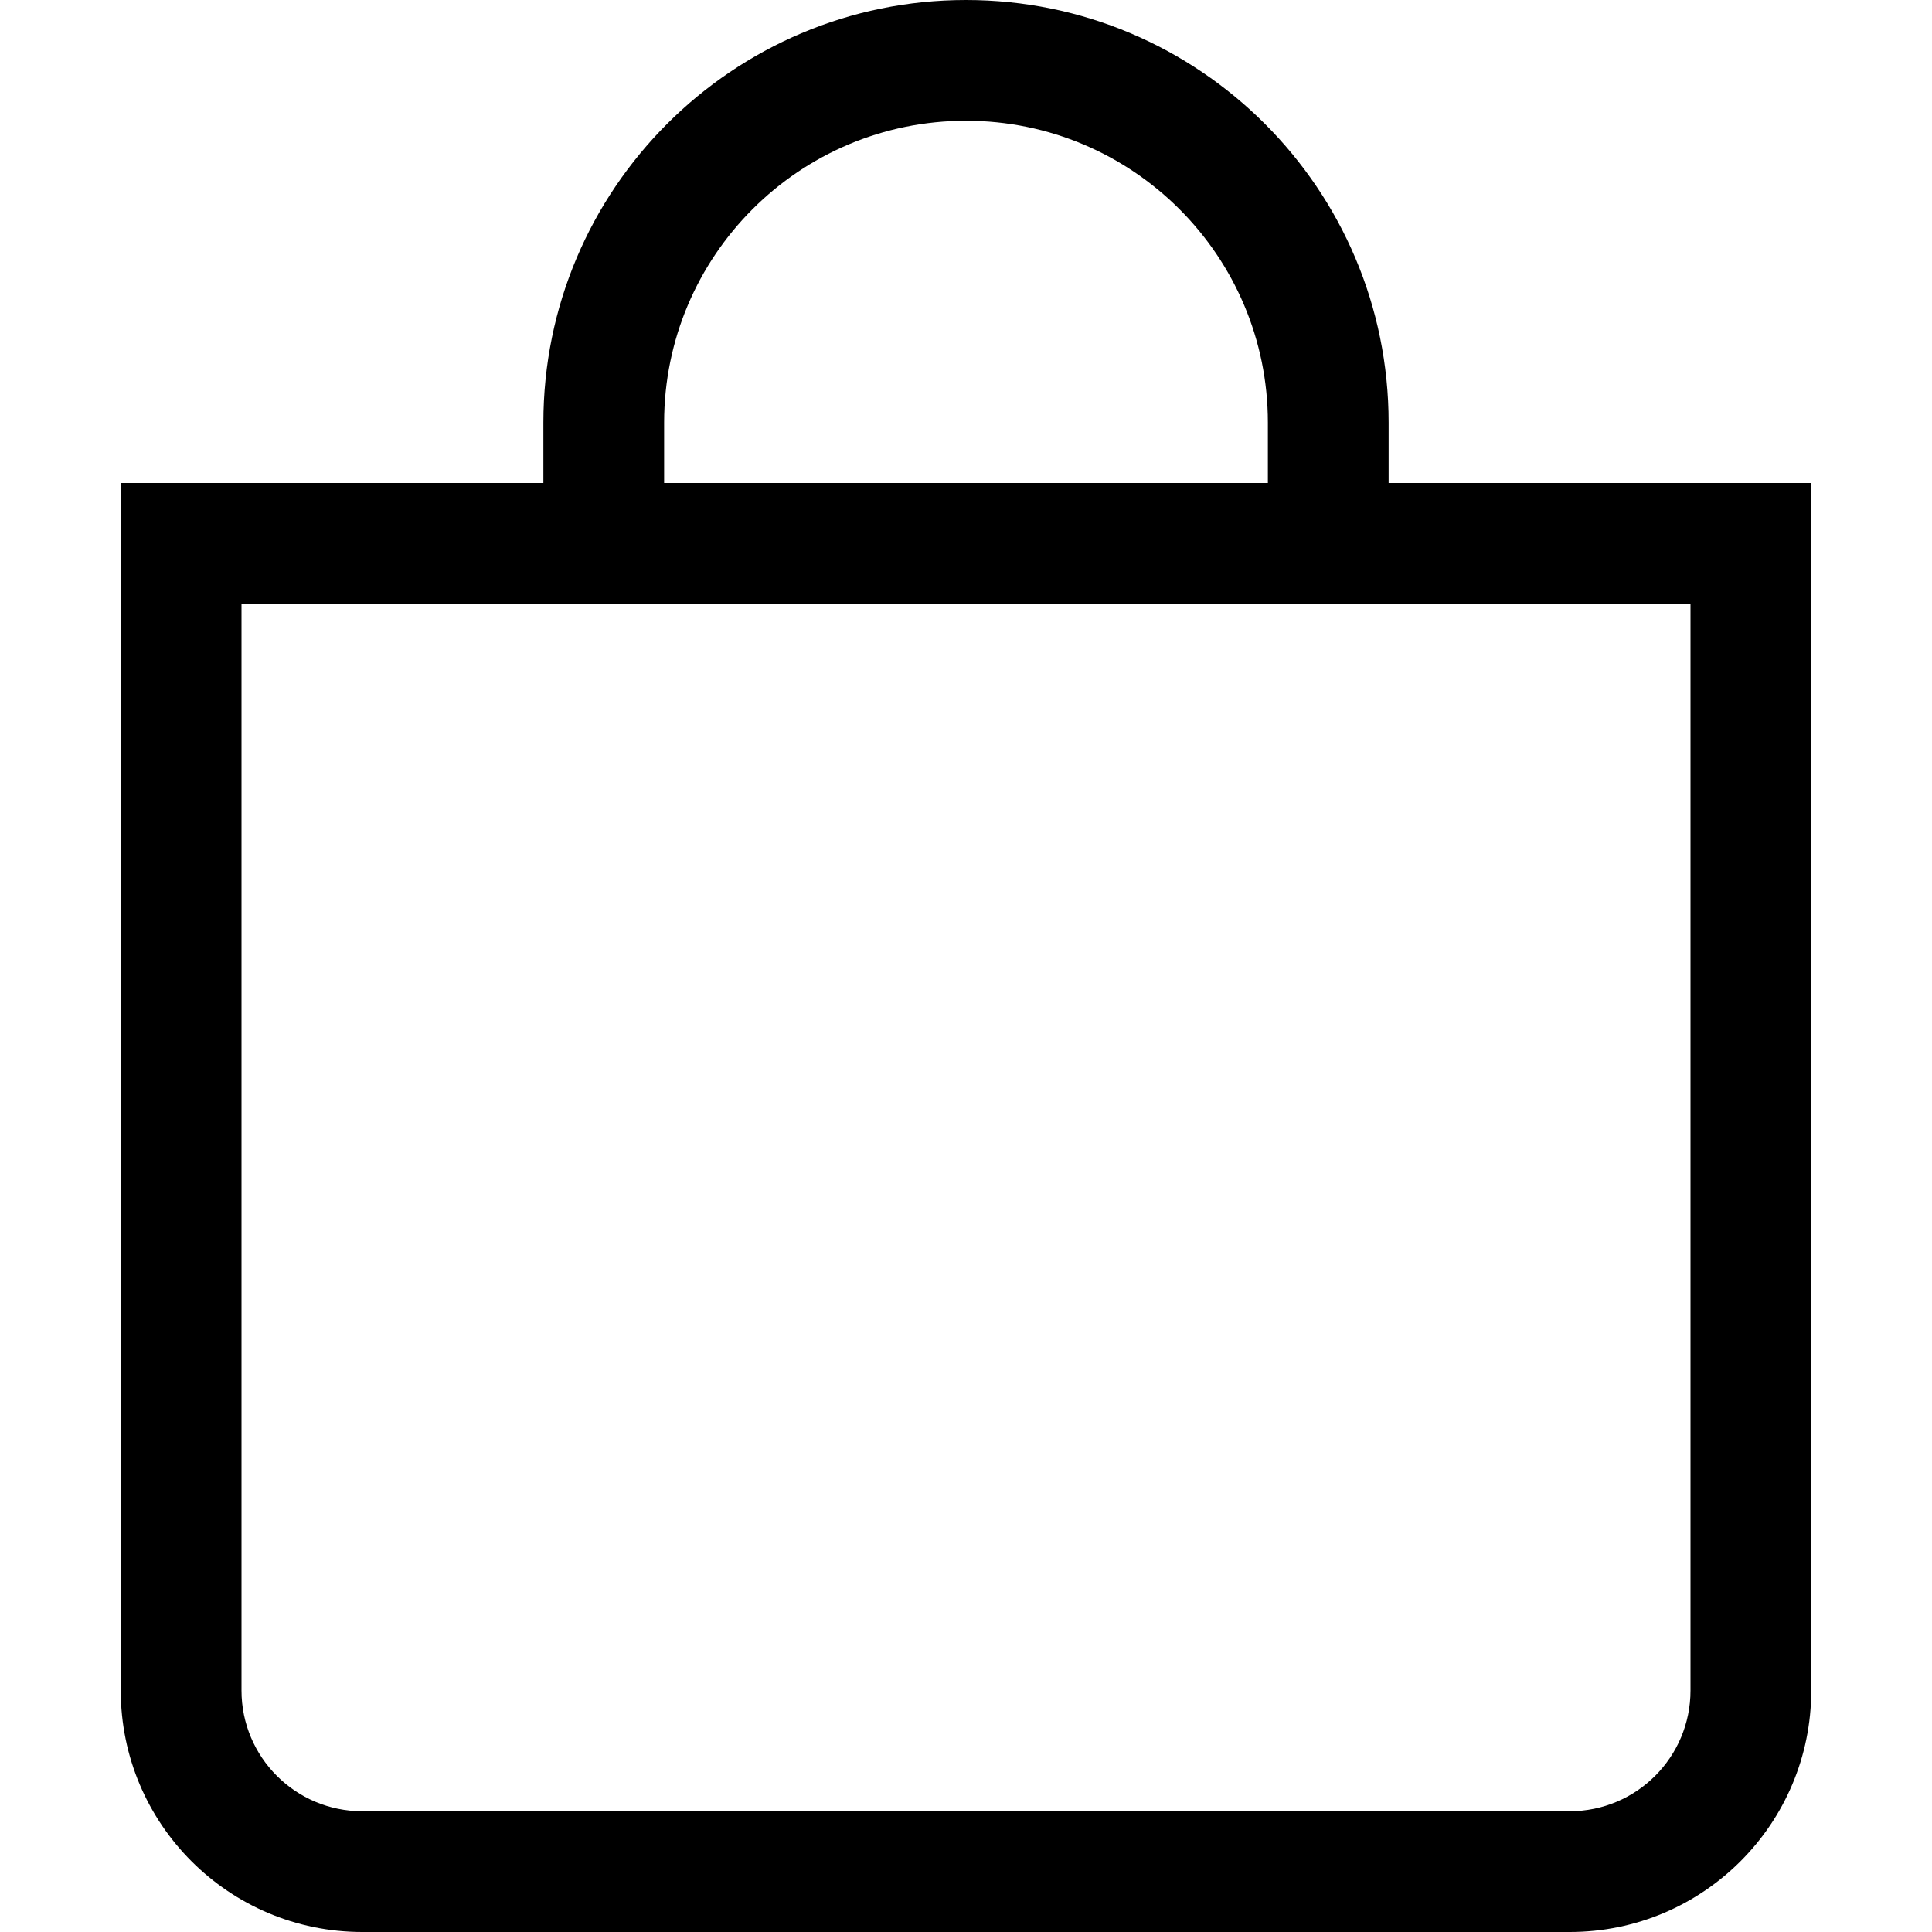
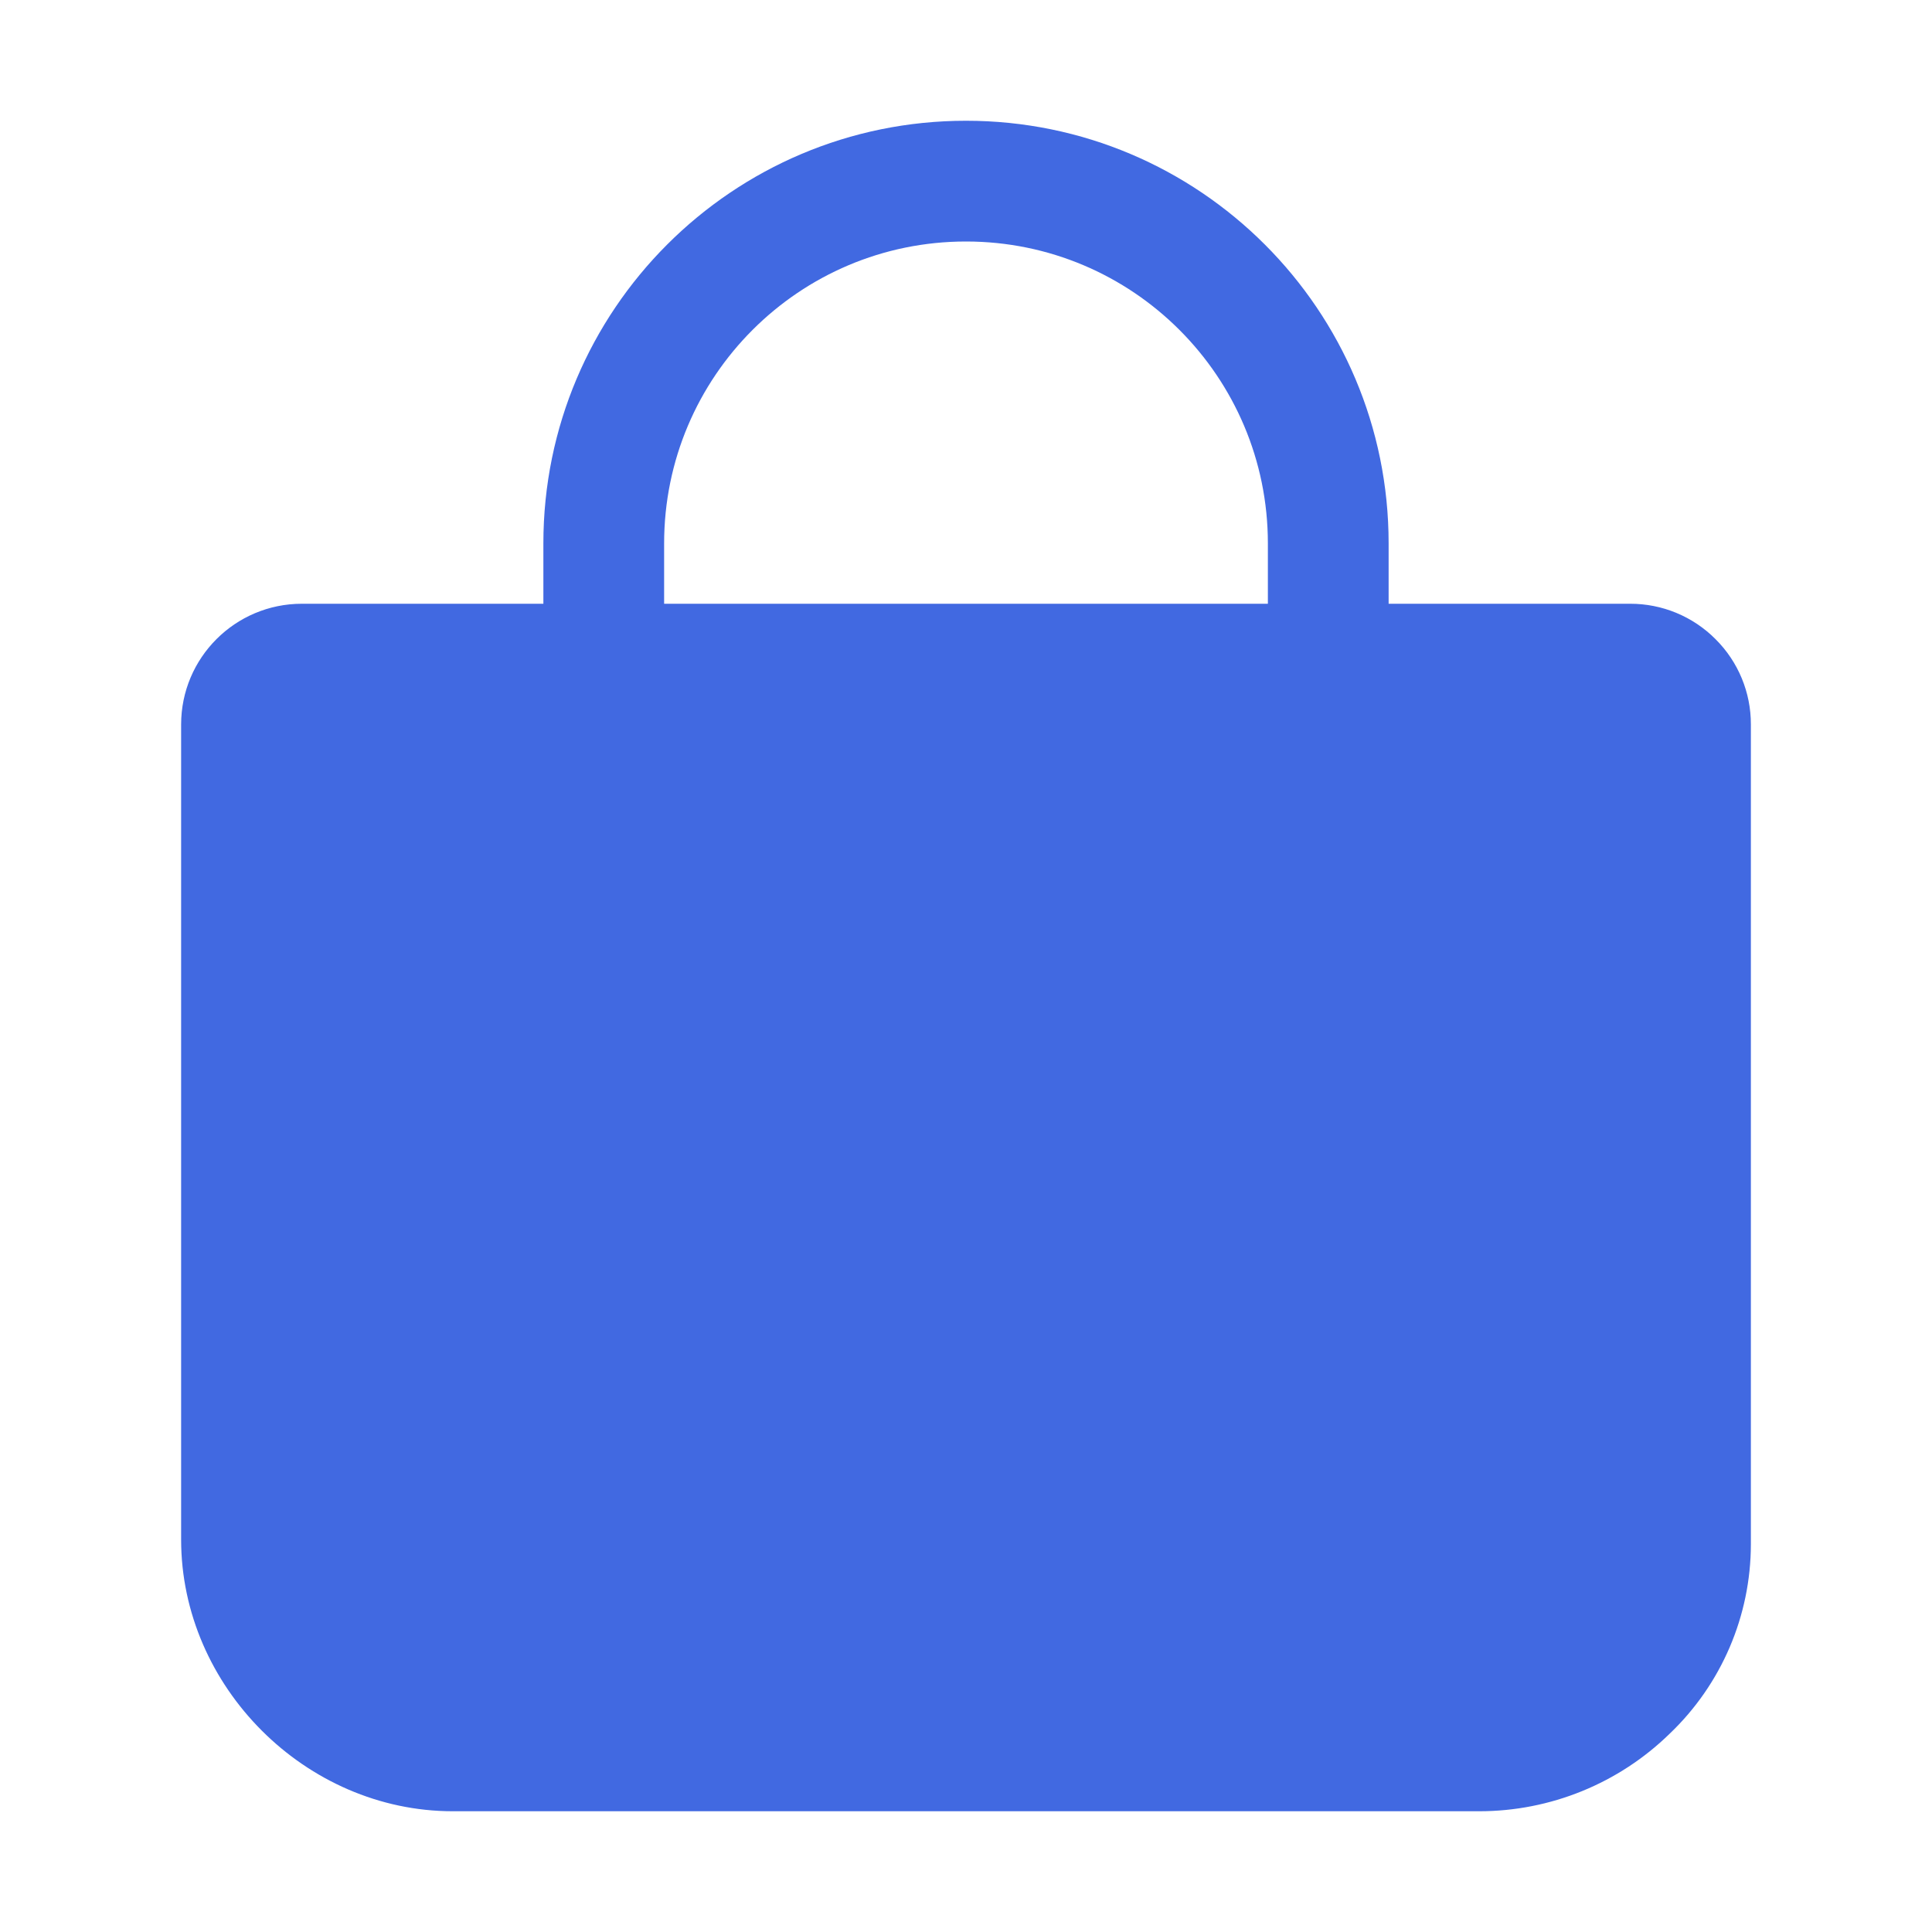
- <svg xmlns="http://www.w3.org/2000/svg" width="16" height="16" fill="currentColor" class="bi bi-bag" viewBox="0 0 16 16">
-   <path d="M8 1a2.5 2.5 0 0 1 2.5 2.5V4h-5v-.5A2.5 2.5 0 0 1 8 1m3.5 3v-.5a3.5 3.5 0 1 0-7 0V4H1v10a2 2 0 0 0 2 2h10a2 2 0 0 0 2-2V4zM2 5h12v9a1 1 0 0 1-1 1H3a1 1 0 0 1-1-1z" />
+ <svg xmlns="http://www.w3.org/2000/svg" width="512" height="512" viewBox="0 0 512 512">
+   <path fill="#4169E1" d="M454.65 169.4A31.82 31.82 0 0 0 432 160h-64v-16a112 112 0 0 0-224 0v16H80a32 32 0 0 0-32 32v216c0 39 33 72 72 72h272a72.22 72.22 0 0 0 50.48-20.55a69.48 69.48 0 0 0 21.52-50.2V192a31.75 31.75 0 0 0-9.35-22.6ZM176 144a80 80 0 0 1 160 0v16H176Z" />
</svg>
